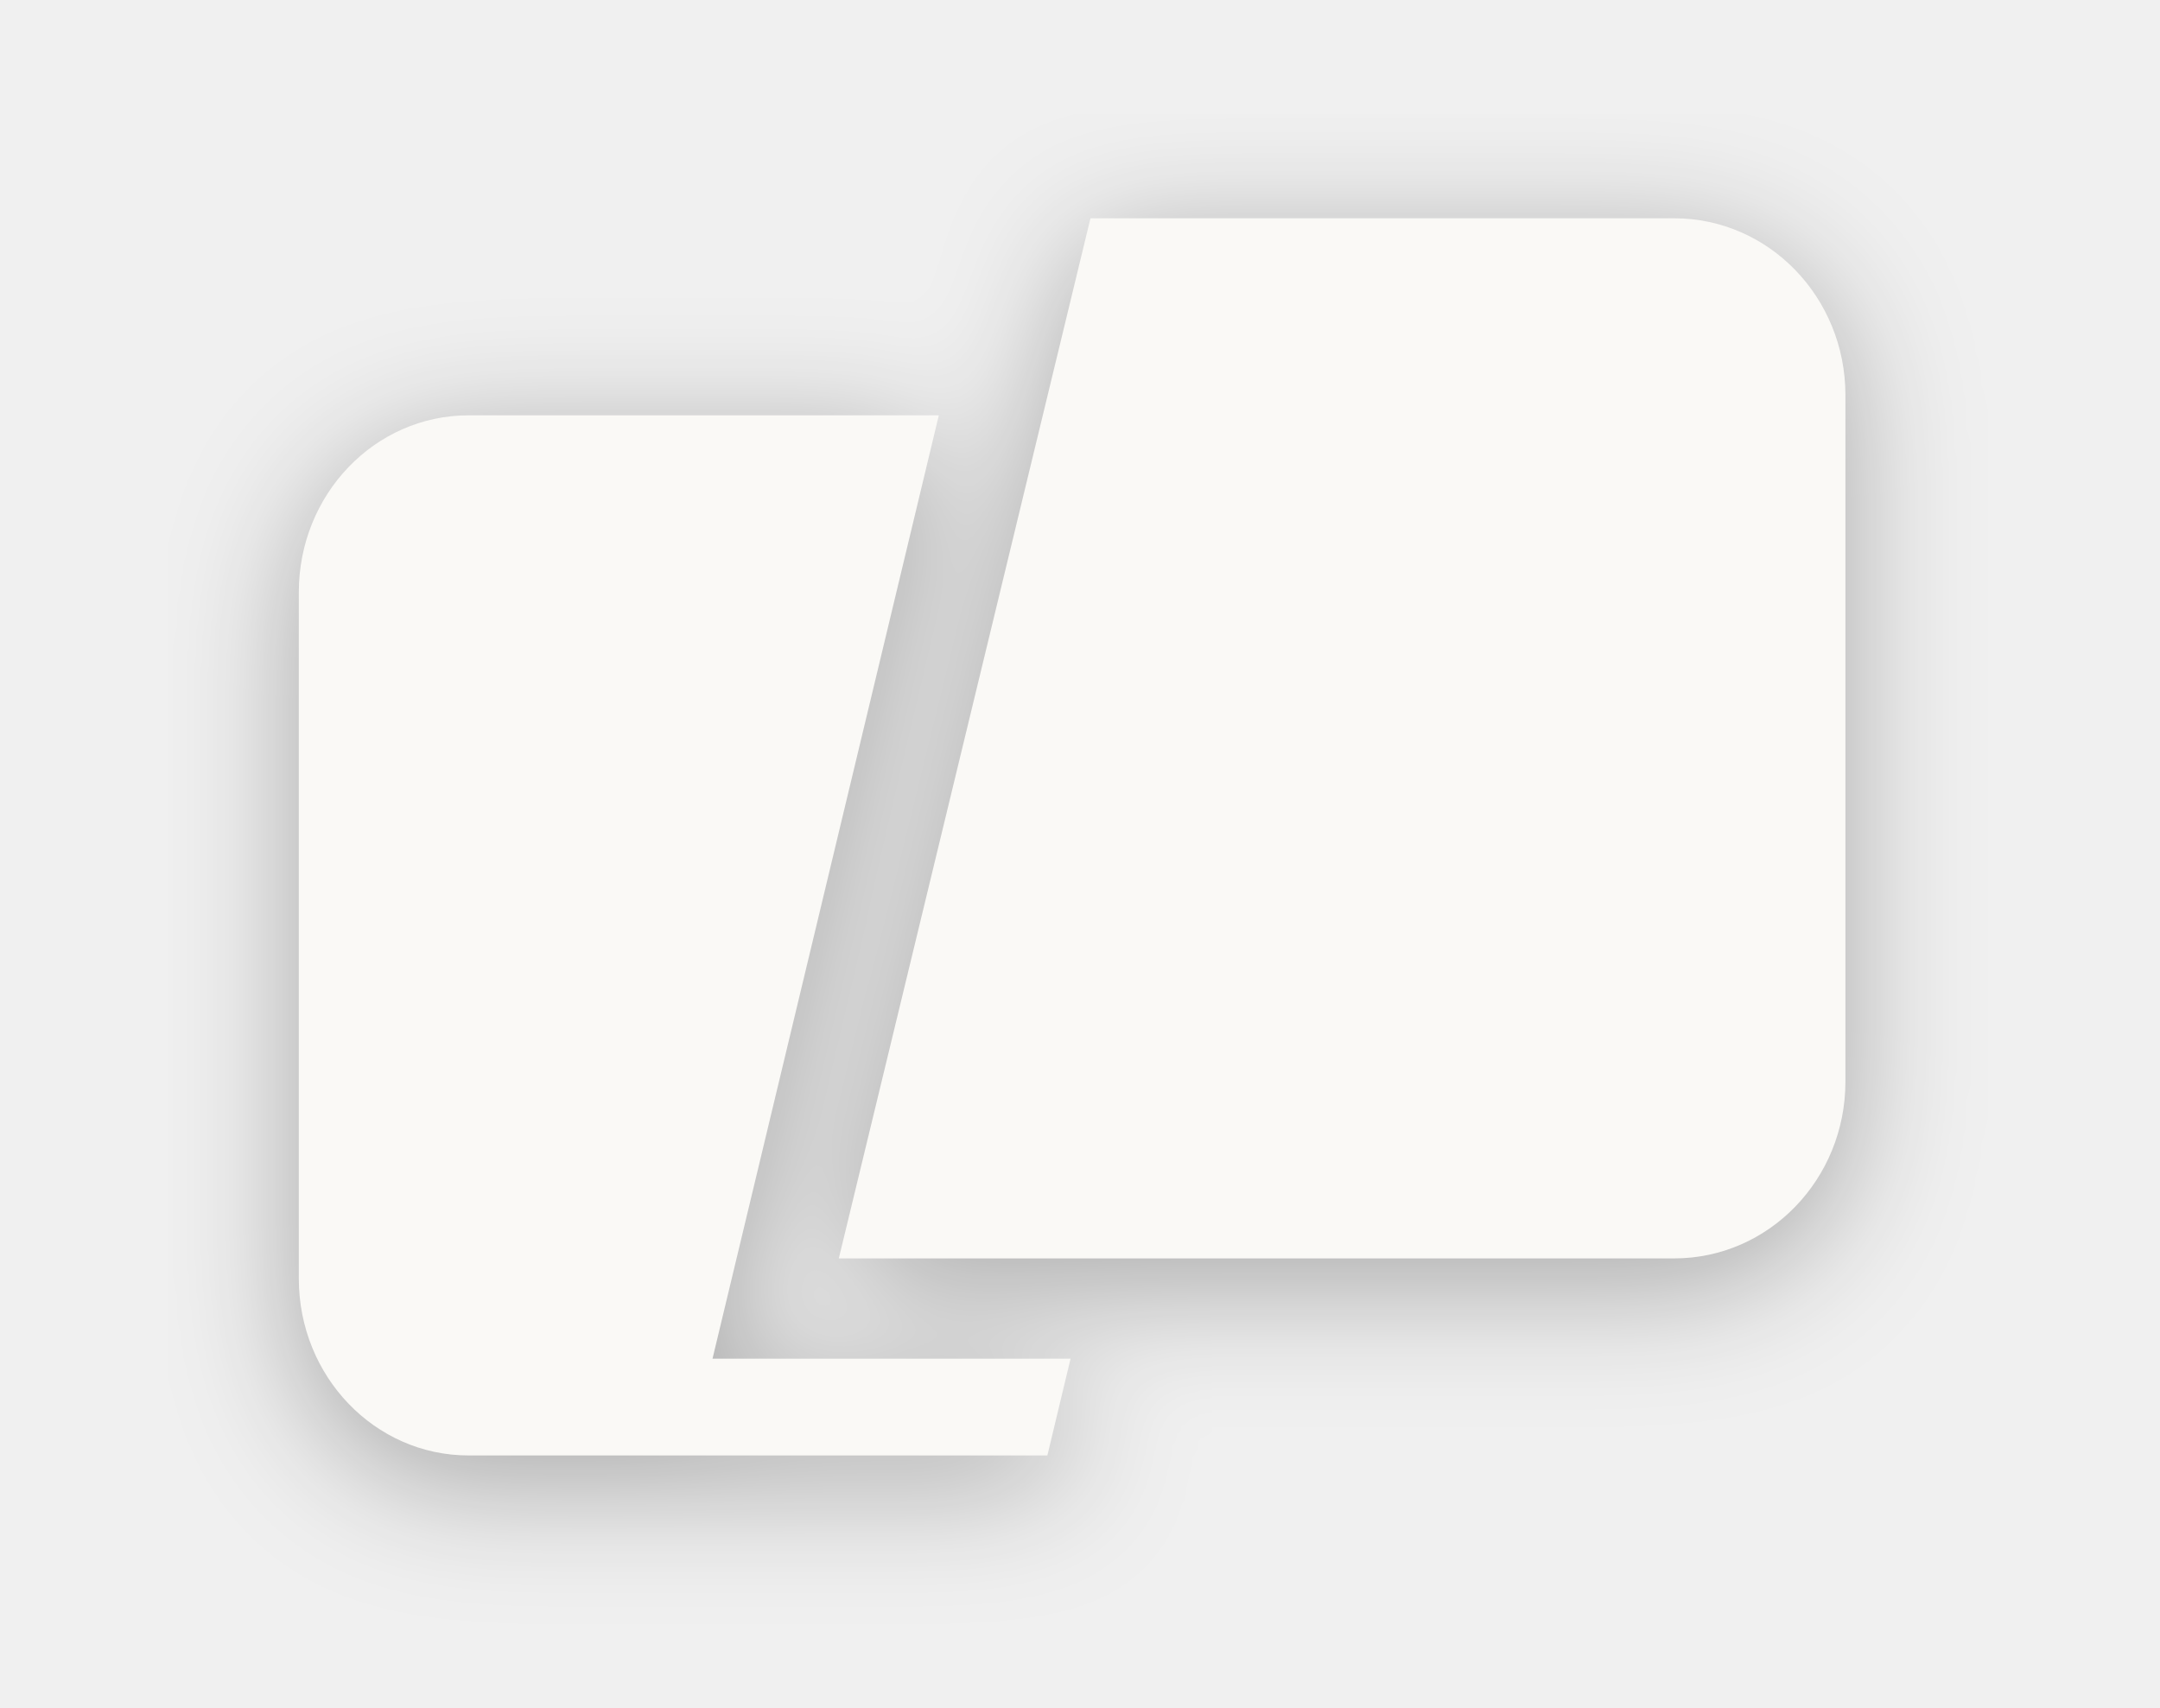
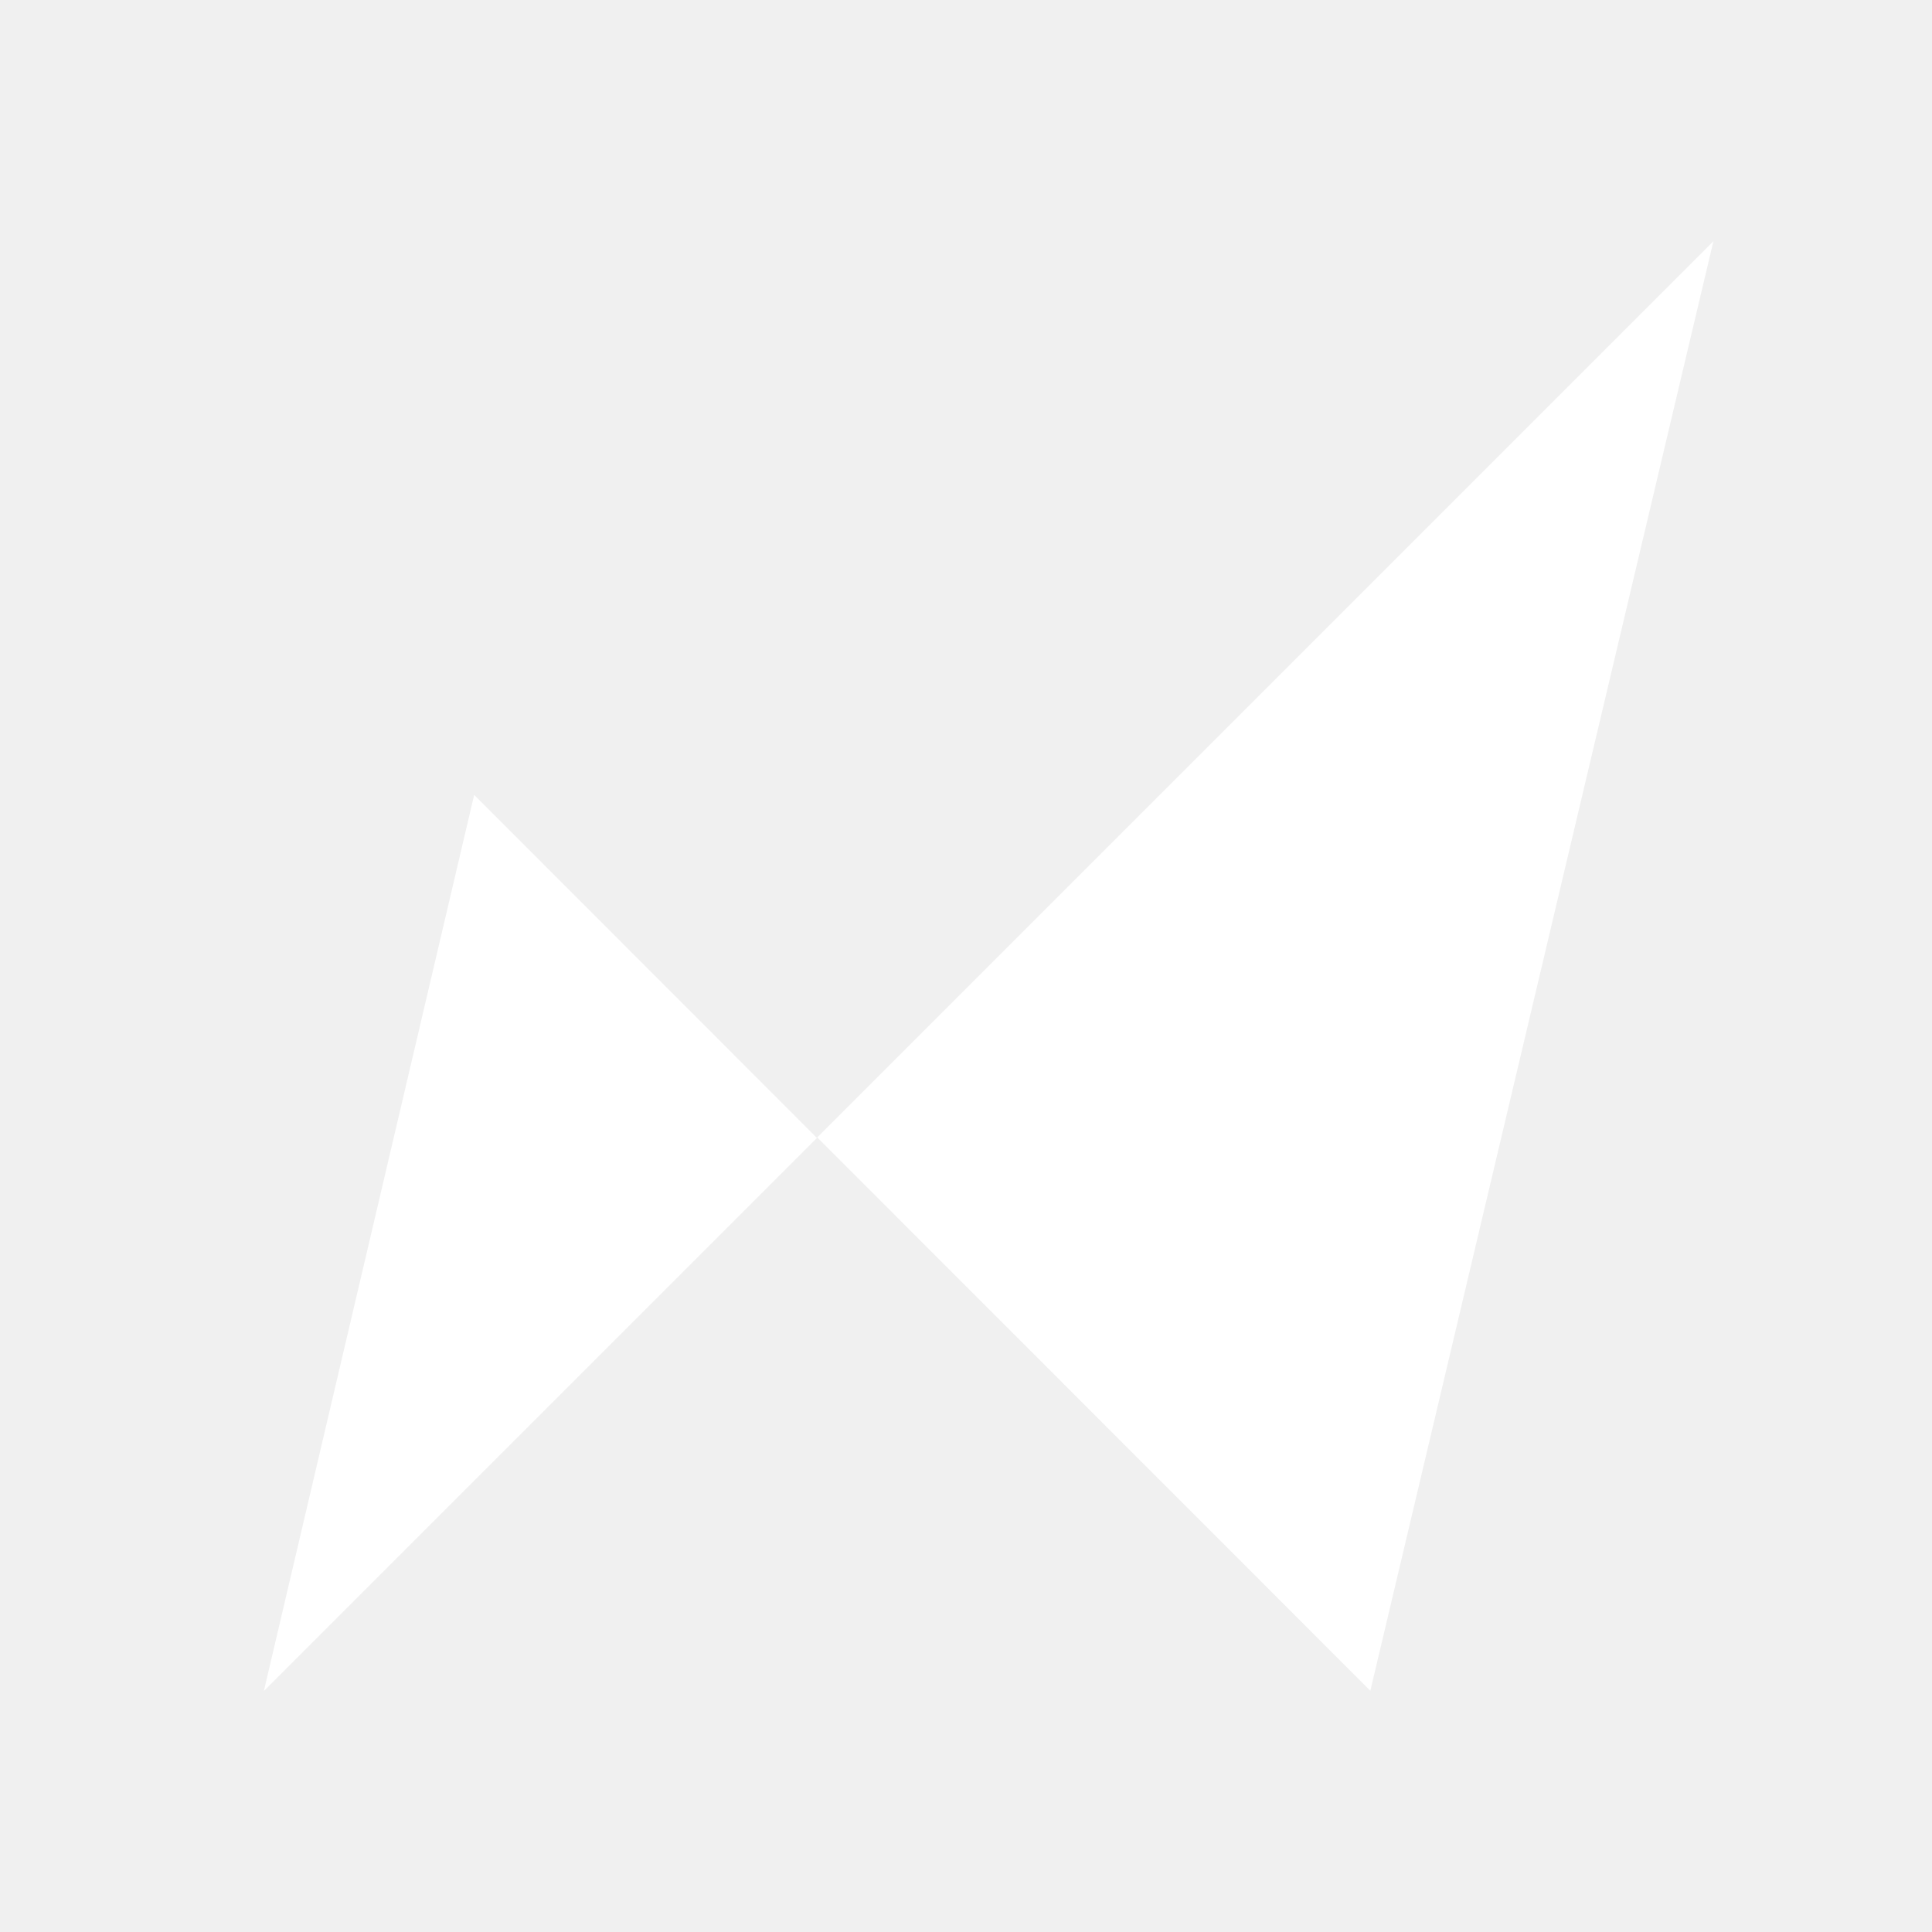
- <svg xmlns="http://www.w3.org/2000/svg" width="253" height="200" viewBox="0 0 253 200" fill="none">
-   <g filter="url(#filter0_d_10_1635)">
-     <path d="M127.725 25.57H196.111C207.181 25.57 216.155 34.843 216.155 46.282V126.695C216.155 138.134 207.181 147.407 196.111 147.407H98.249L127.725 25.57Z" fill="#FAF9F6" />
-     <path d="M109.963 48.652H54.873C43.898 48.652 35 57.925 35 69.364V149.777C35 161.216 43.898 170.489 54.873 170.489H122.676L125.395 159.154H83.456L109.963 48.652Z" fill="#FAF9F6" />
+ <svg xmlns="http://www.w3.org/2000/svg" id="Layer_2" data-name="Layer 2" viewBox="0 0 70 70">
+   <defs>
+     <style>
+       .cls-1 {
+         fill: none;
+       }
+ 
+       .cls-2 {
+         fill: #fff;
+         fill-rule: evenodd;
+       }
+     </style>
+   </defs>
+   <g id="Layer_1-2" data-name="Layer 1">
+     <path class="cls-1" d="M0,17.1C0,7.66,7.72,0,17.24,0h35.53c9.52,0,17.24,7.66,17.24,17.1v35.79c0,9.45-7.72,17.1-17.24,17.1H17.24c-9.52,0-17.24-7.66-17.24-17.1V17.1Z" />
+     <polygon class="cls-2" points="29.6 41.23 9.56 61.27 17.18 28.8 29.6 41.23" />
+     <polygon class="cls-2" points="29.61 41.21 49.65 61.26 62.08 8.74 29.61 41.21" />
  </g>
-   <defs>
-     <filter id="filter0_d_10_1635" x="19.784" y="13.398" width="213.567" height="178.914" filterUnits="userSpaceOnUse" color-interpolation-filters="sRGB">
-       <feFlood flood-opacity="0" result="BackgroundImageFix" />
-       <feColorMatrix in="SourceAlpha" type="matrix" values="0 0 0 0 0 0 0 0 0 0 0 0 0 0 0 0 0 0 127 0" result="hardAlpha" />
-       <feOffset dy="3.043" />
-       <feGaussianBlur stdDeviation="7.608" />
-       <feColorMatrix type="matrix" values="0 0 0 0 0 0 0 0 0 0 0 0 0 0 0 0 0 0 0.3 0" />
-       <feBlend mode="normal" in2="BackgroundImageFix" result="effect1_dropShadow_10_1635" />
-       <feBlend mode="normal" in="SourceGraphic" in2="effect1_dropShadow_10_1635" result="shape" />
-     </filter>
-   </defs>
</svg>
